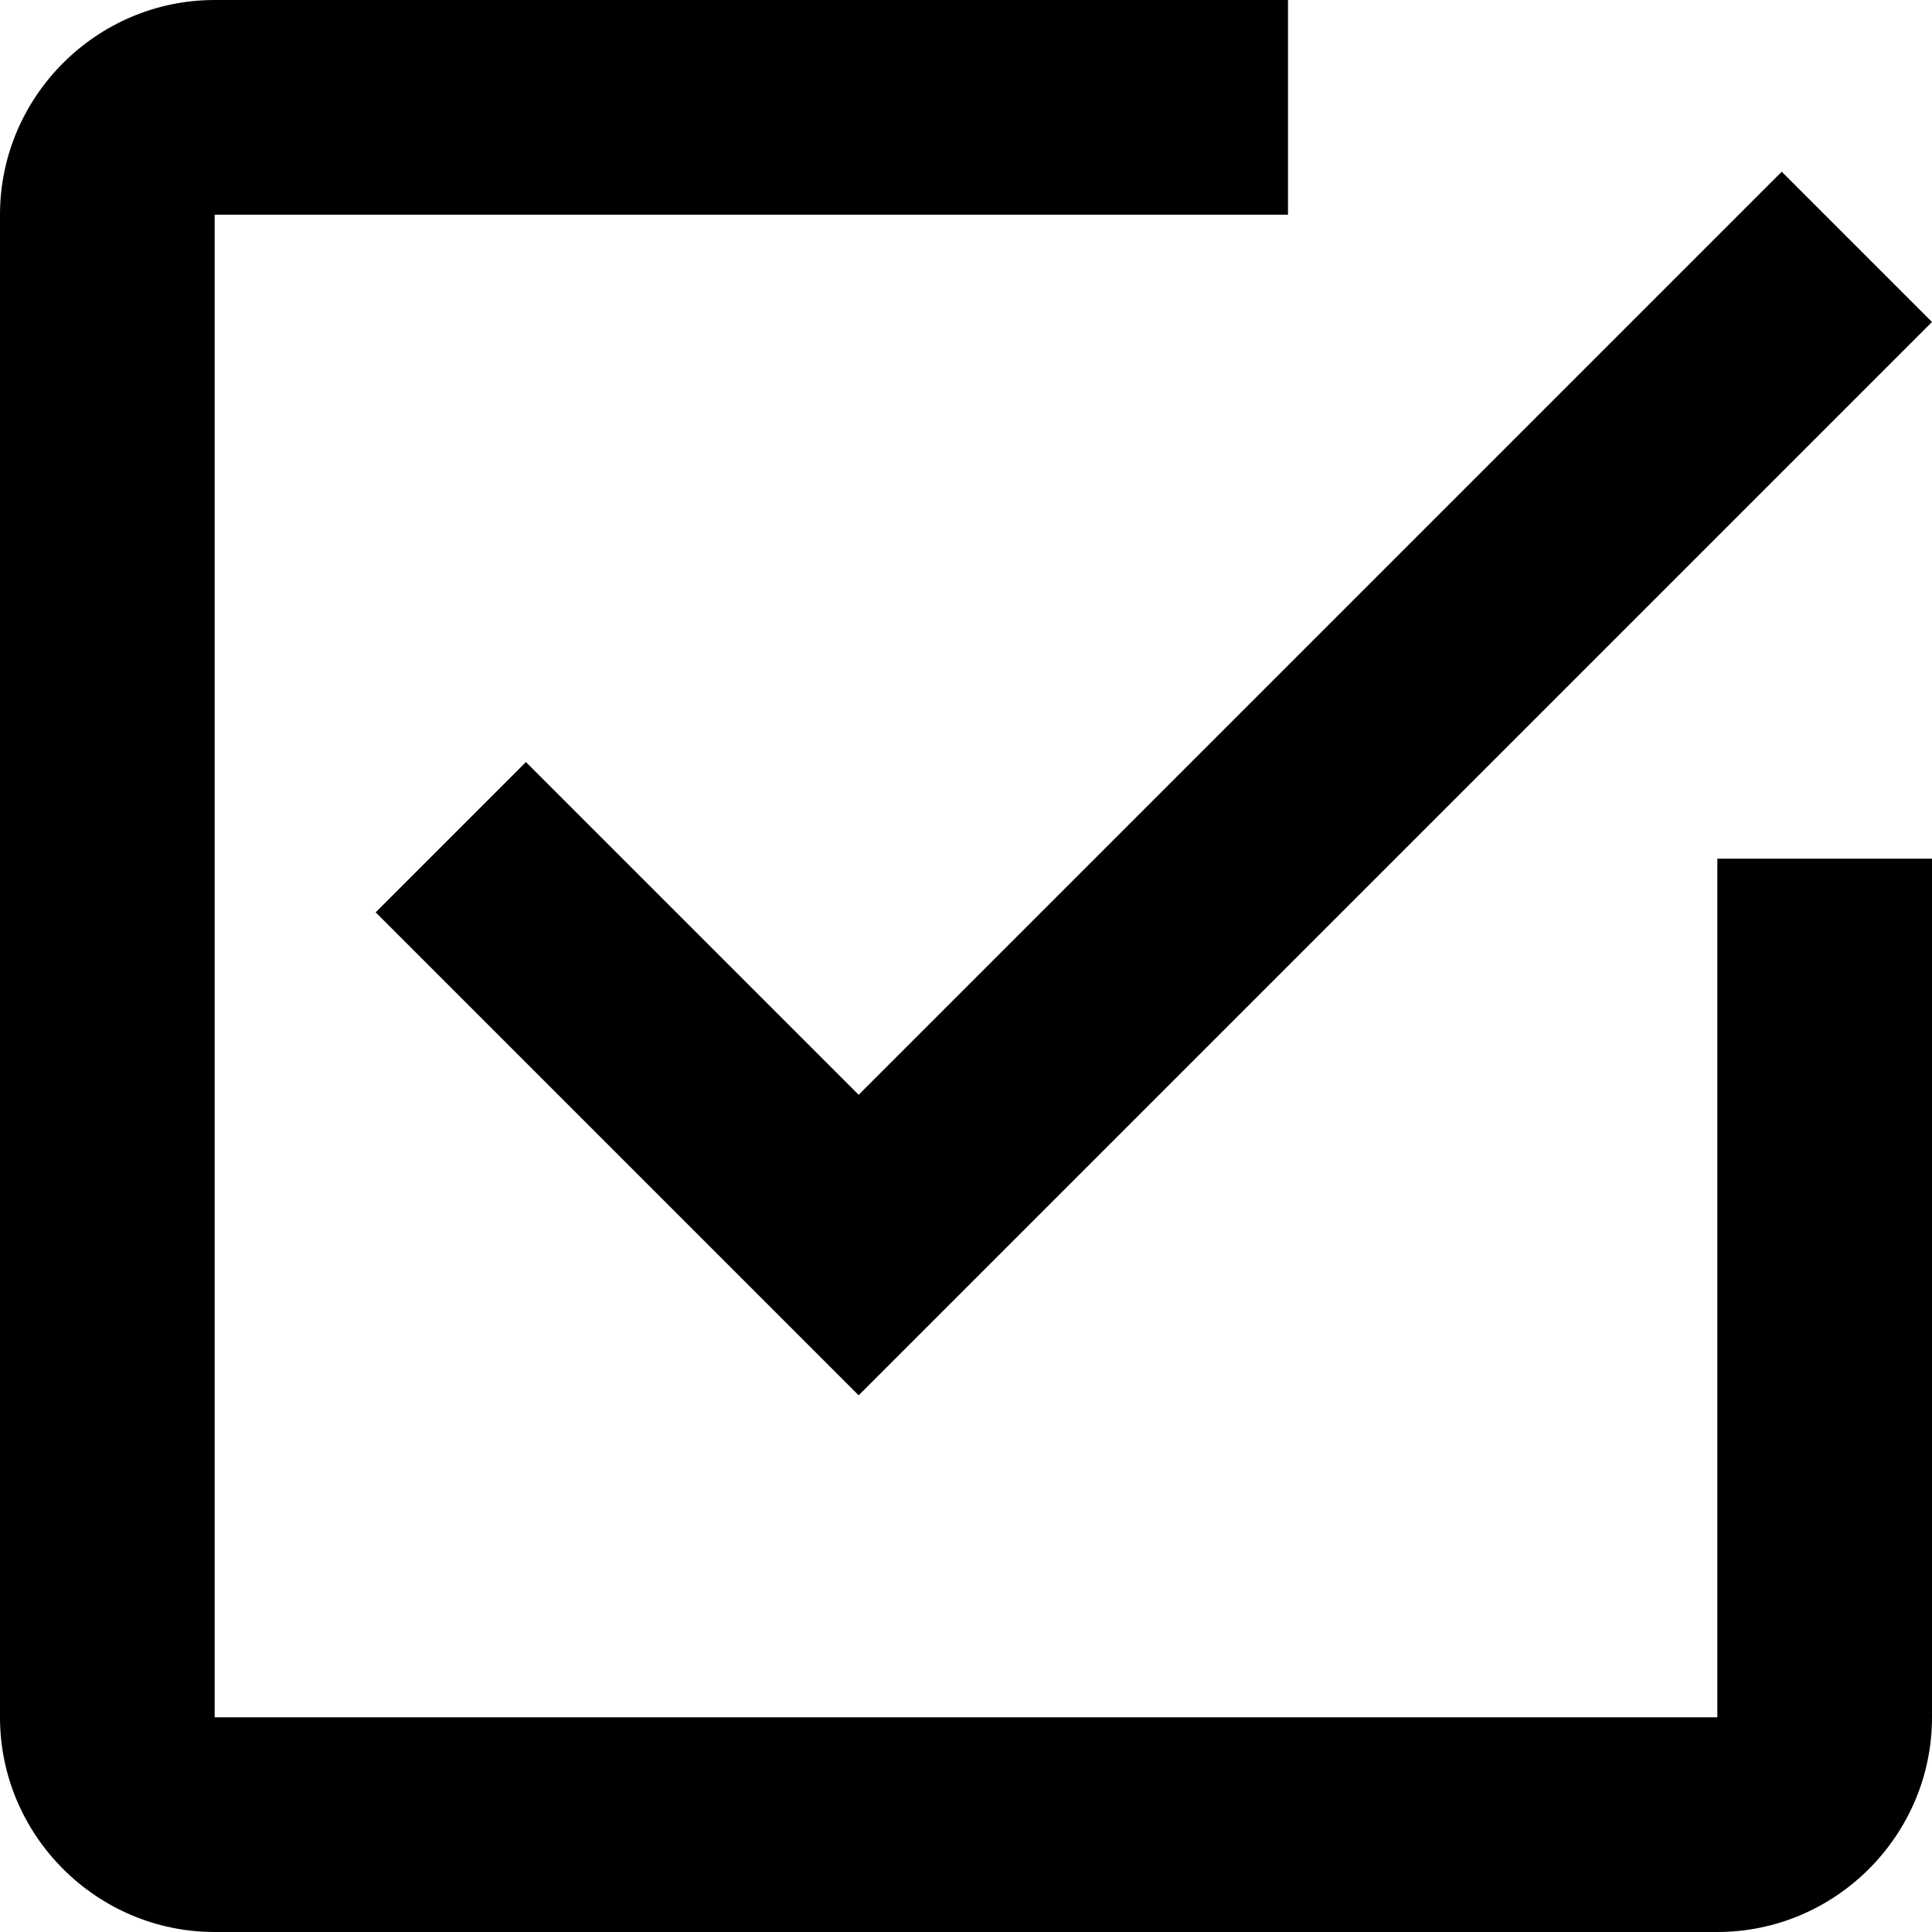
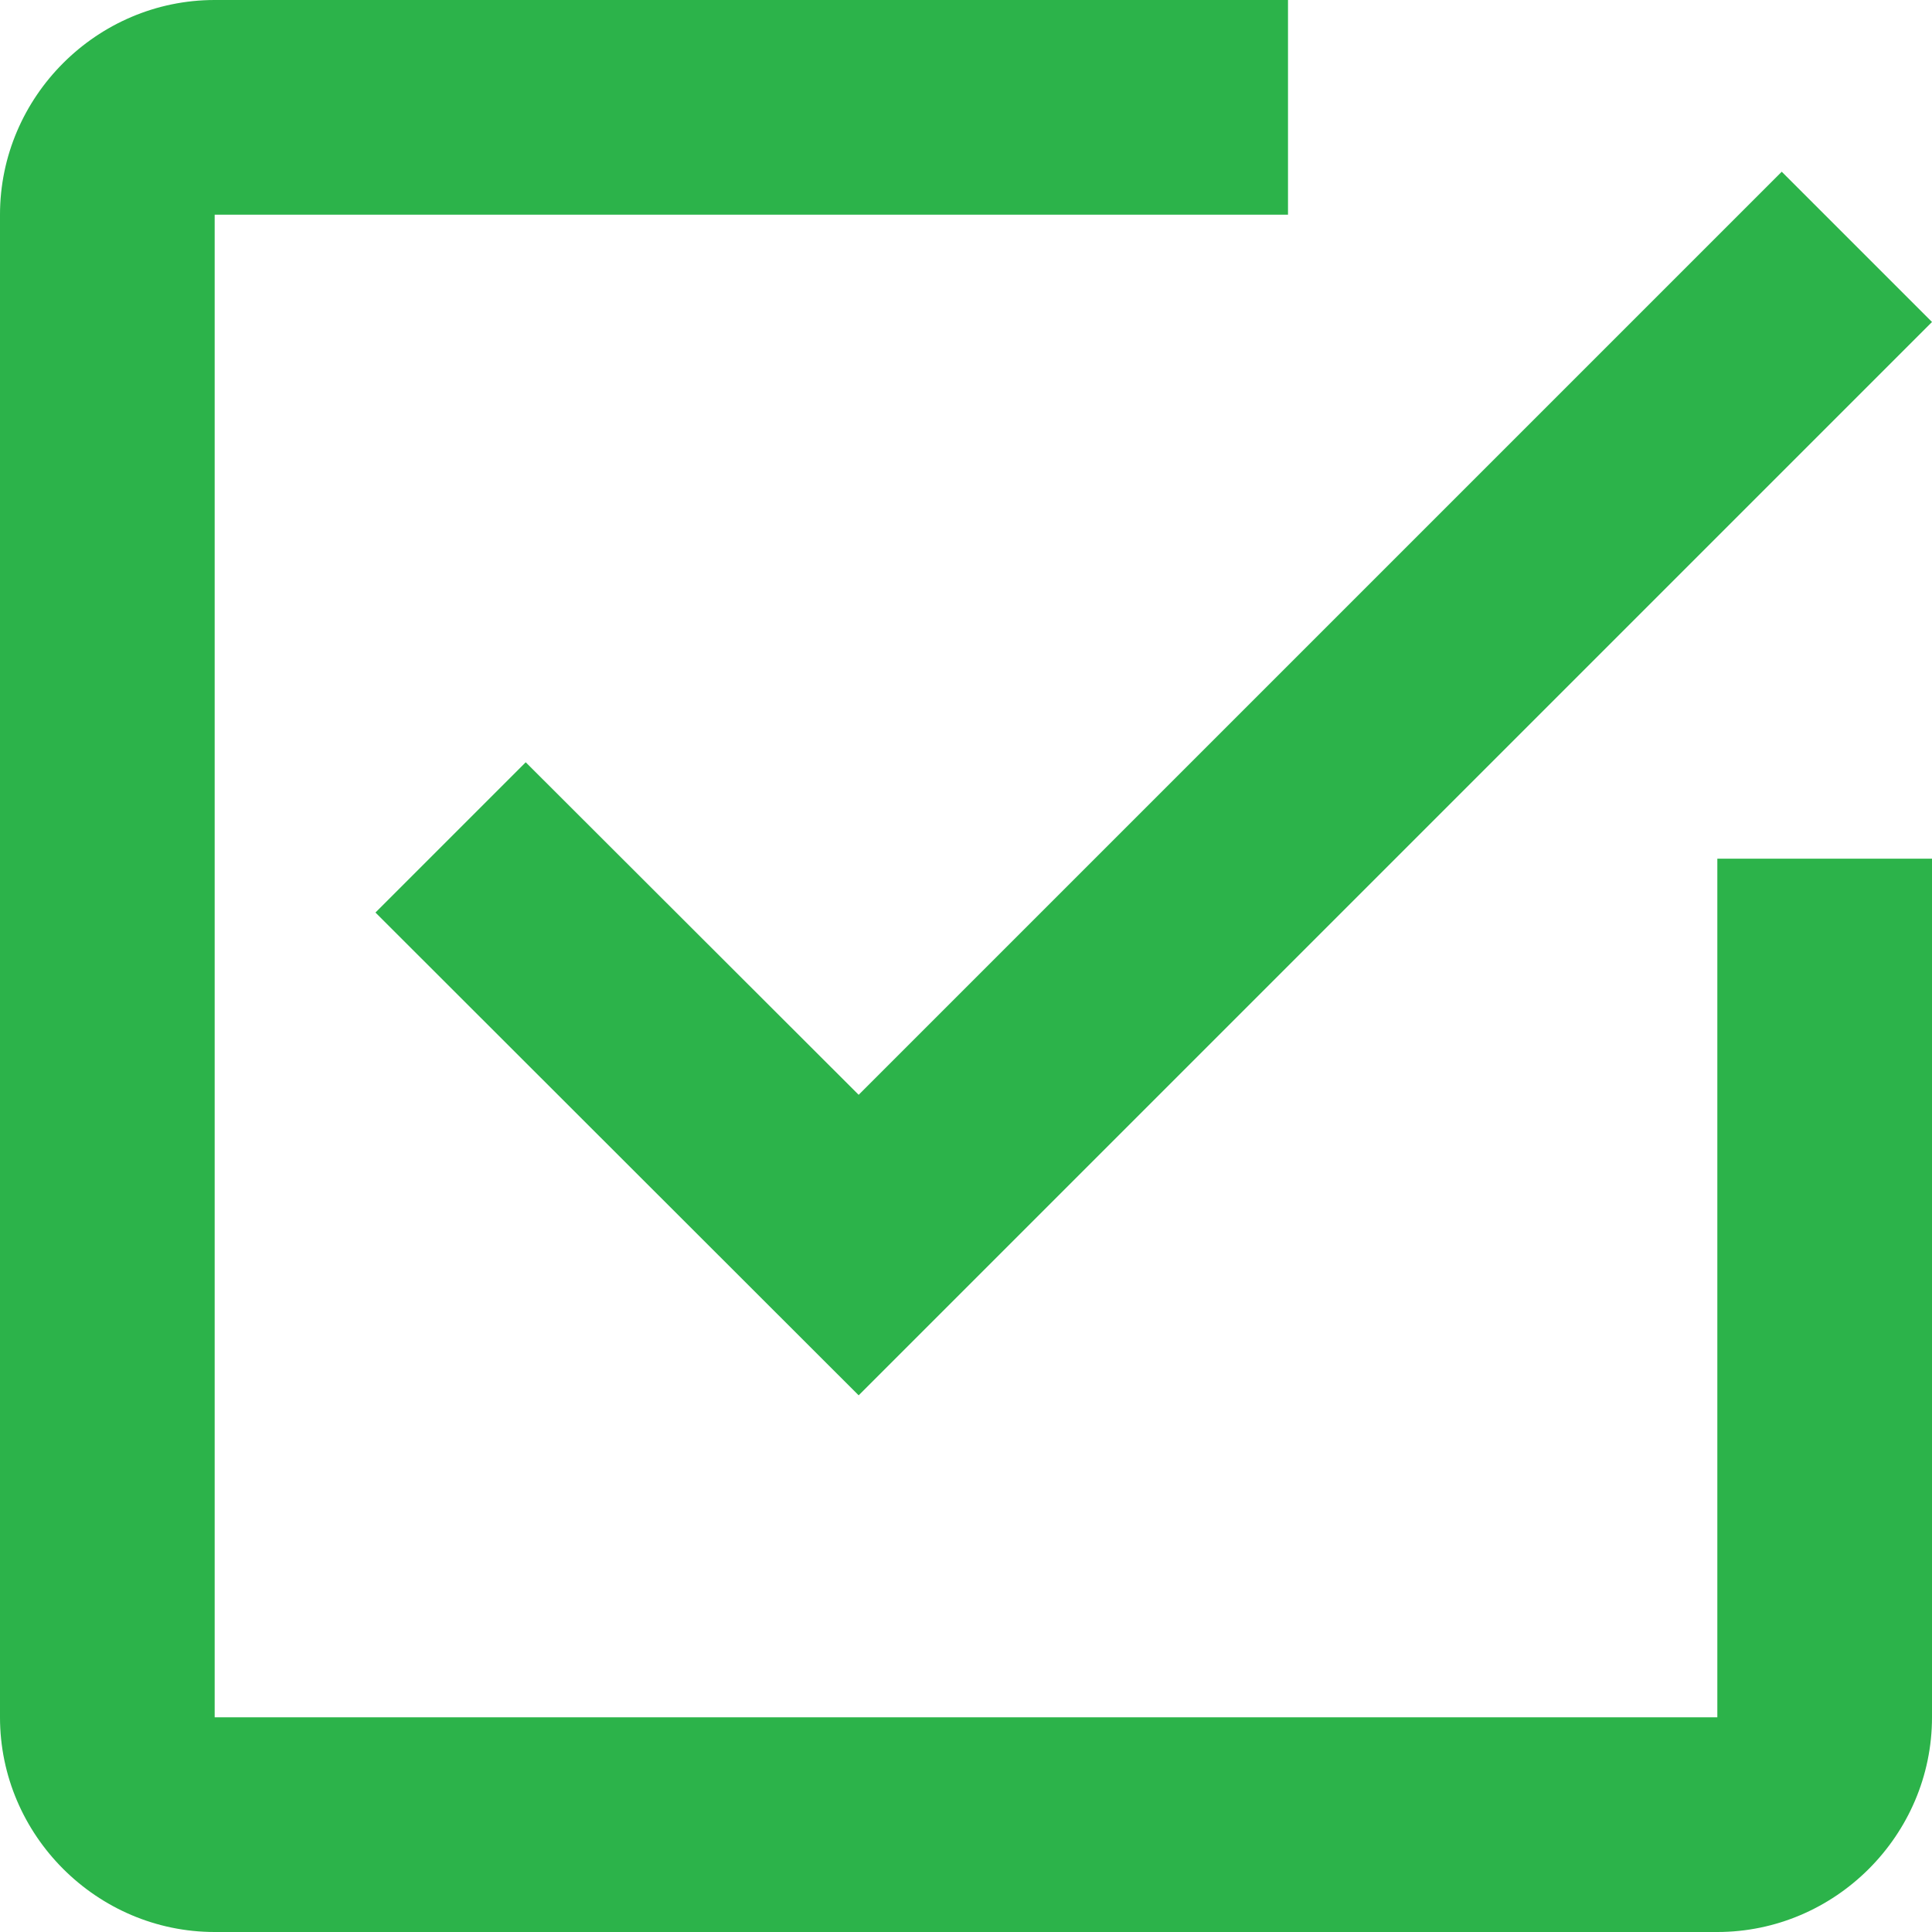
- <svg xmlns="http://www.w3.org/2000/svg" width="459" height="459" viewBox="0 0 459 459">
-   <path d="M124.95 181.05l-35.7 35.7L204 331.5l255-255-35.7-35.7L204 260.1l-79.05-79.05zM408 408H51V51h255V0H51C22.95 0 0 22.95 0 51v357c0 28.05 22.95 51 51 51h357c28.05 0 51-22.95 51-51V204h-51v204z" />
+ <svg xmlns="http://www.w3.org/2000/svg" viewBox="0 0 459 459">
+   <path d="M124.9 181.1l-35.7 35.7L204 331.5l255-255-35.7-35.7L204 260.1l-79.1-79zM408 408H51V51h255V0H51C23 0 0 23 0 51v357c0 28 23 51 51 51h357c28 0 51-23 51-51V204h-51v204z" fill="#2cb34a" />
</svg>
